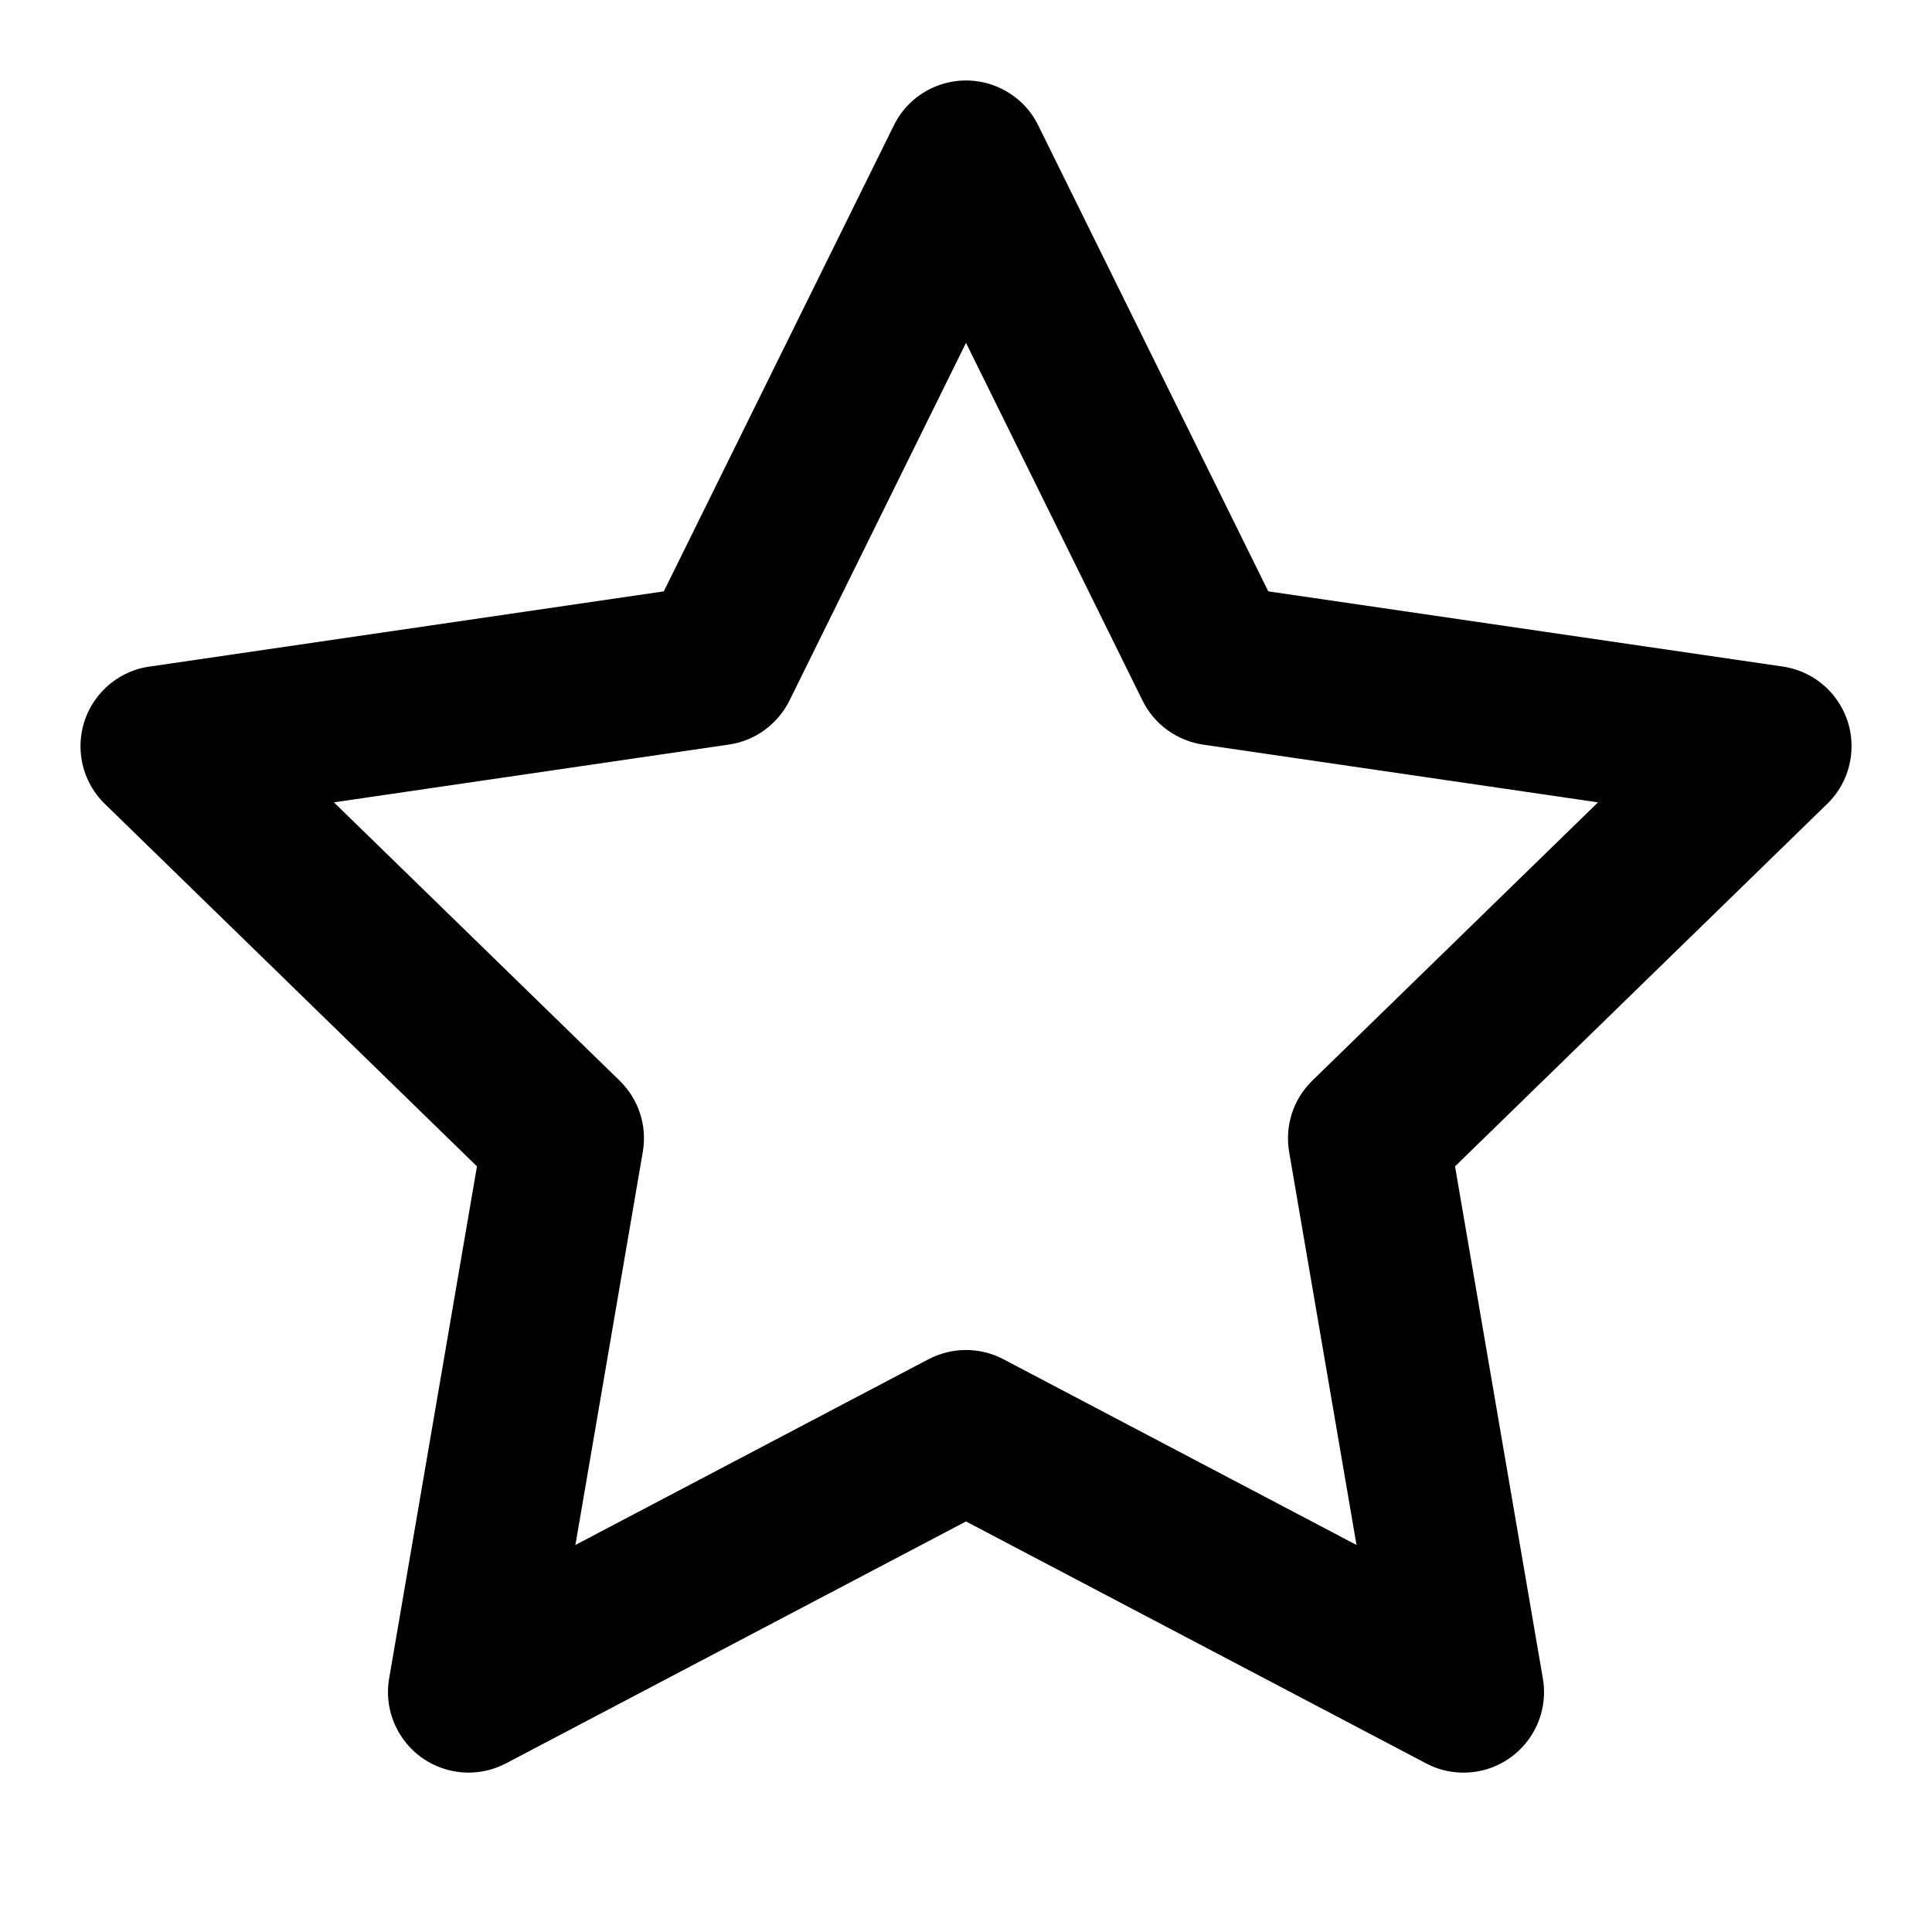
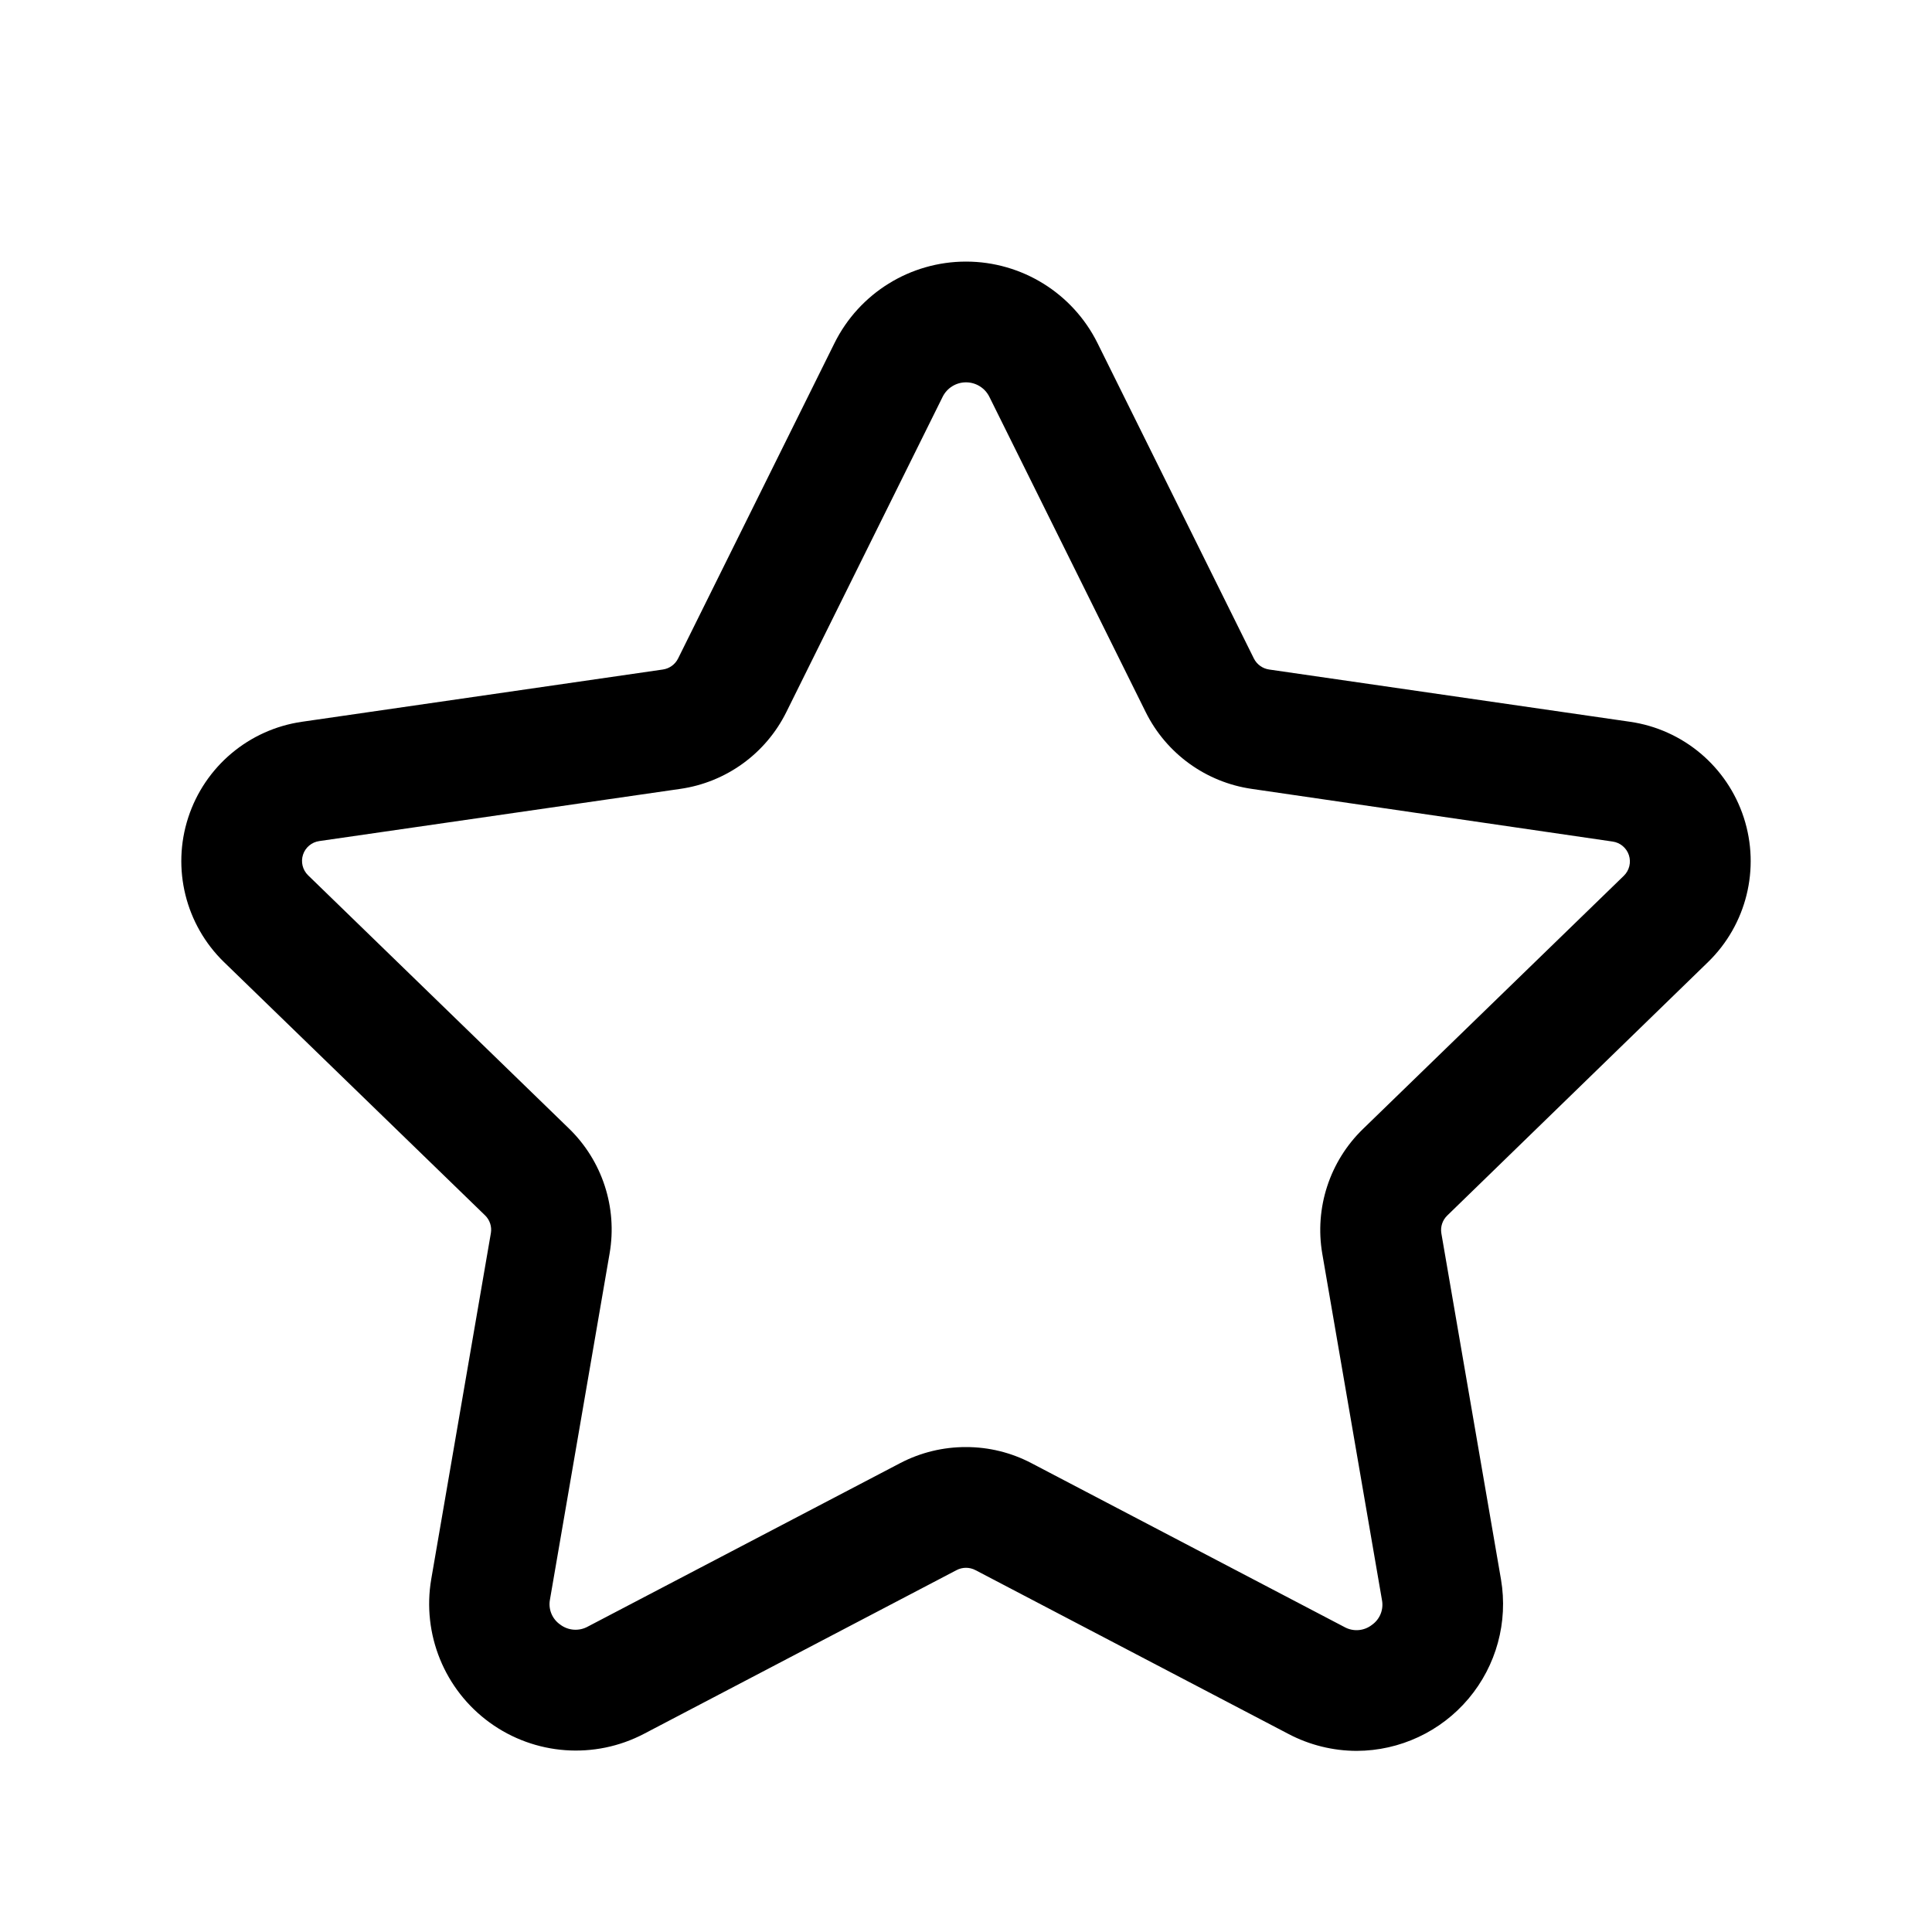
- <svg xmlns="http://www.w3.org/2000/svg" version="1.1" width="24" height="24" viewBox="0 0 24 24">
-   <path d="M12.897 1.557c-0.092-0.189-0.248-0.352-0.454-0.454-0.495-0.244-1.095-0.041-1.339 0.454l-2.858 5.789-6.391 0.935c-0.208 0.029-0.411 0.127-0.571 0.291-0.386 0.396-0.377 1.029 0.018 1.414l4.623 4.503-1.091 6.362c-0.036 0.207-0.006 0.431 0.101 0.634 0.257 0.489 0.862 0.677 1.351 0.42l5.714-3.005 5.715 3.005c0.186 0.099 0.408 0.139 0.634 0.101 0.544-0.093 0.91-0.61 0.817-1.155l-1.091-6.362 4.623-4.503c0.151-0.146 0.259-0.344 0.292-0.572 0.080-0.546-0.298-1.054-0.845-1.134l-6.39-0.934zM12 4.259l2.193 4.444c0.151 0.305 0.436 0.499 0.752 0.547l4.906 0.717-3.549 3.457c-0.244 0.238-0.341 0.569-0.288 0.885l0.837 4.883-4.386-2.307c-0.301-0.158-0.647-0.148-0.931 0l-4.386 2.307 0.837-4.883c0.058-0.336-0.059-0.661-0.288-0.885l-3.549-3.457 4.907-0.718c0.336-0.049 0.609-0.26 0.752-0.546z" />
+ <svg xmlns="http://www.w3.org/2000/svg" id="Layer" viewBox="0 0 24 24">
+   <path id="star" fill="#000000" d="M16.854,21.75a1.828,1.828,0,0,1-.848-.21l-3.888-2.035a.253.253,0,0,0-.236,0L8,21.538a1.823,1.823,0,0,1-2.643-1.921l.741-4.3a.249.249,0,0,0-.072-.219L2.782,11.951a1.749,1.749,0,0,1,.97-2.985l4.482-.649a.251.251,0,0,0,.189-.136l1.943-3.918a1.824,1.824,0,0,1,3.268,0L15.576,8.18a.253.253,0,0,0,.19.137l4.482.649a1.749,1.749,0,0,1,.97,2.985L17.978,15.1a.25.25,0,0,0-.073.221l.741,4.3a1.824,1.824,0,0,1-1.792,2.129ZM12,17.976a1.742,1.742,0,0,1,.813.2L16.7,20.211a.31.31,0,0,0,.341-.025.306.306,0,0,0,.126-.311l-.741-4.3a1.747,1.747,0,0,1,.507-1.552l3.239-3.144a.249.249,0,0,0-.14-.425L15.551,9.8a1.749,1.749,0,0,1-1.32-.957L12.29,4.929h0a.324.324,0,0,0-.58,0L9.768,8.846A1.747,1.747,0,0,1,8.449,9.8l-4.482.648a.249.249,0,0,0-.14.425l3.24,3.145a1.747,1.747,0,0,1,.506,1.551l-.741,4.3a.308.308,0,0,0,.127.312.315.315,0,0,0,.343.025l3.885-2.033A1.754,1.754,0,0,1,12,17.976Z" />
</svg>
